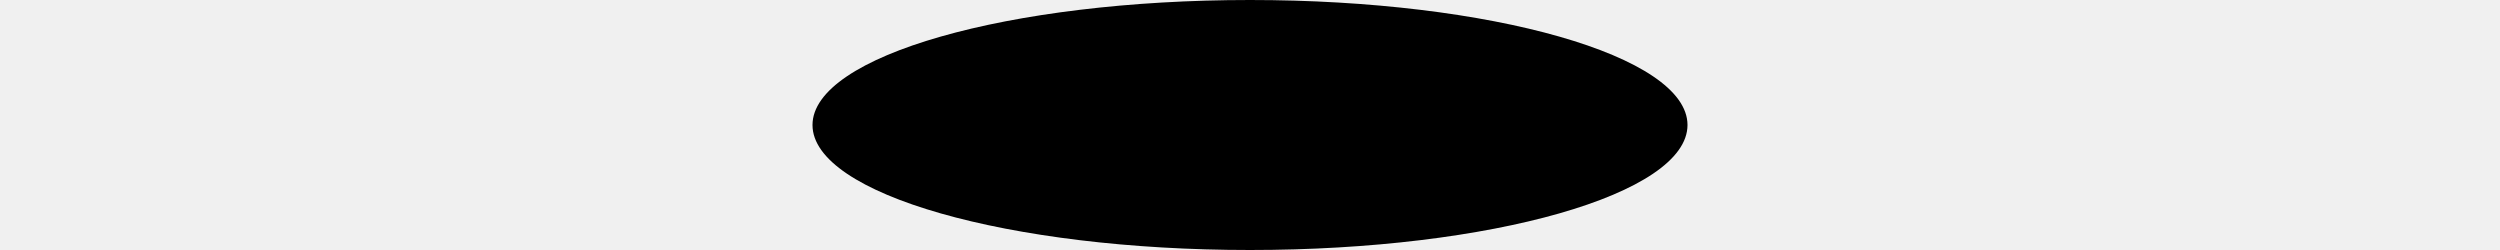
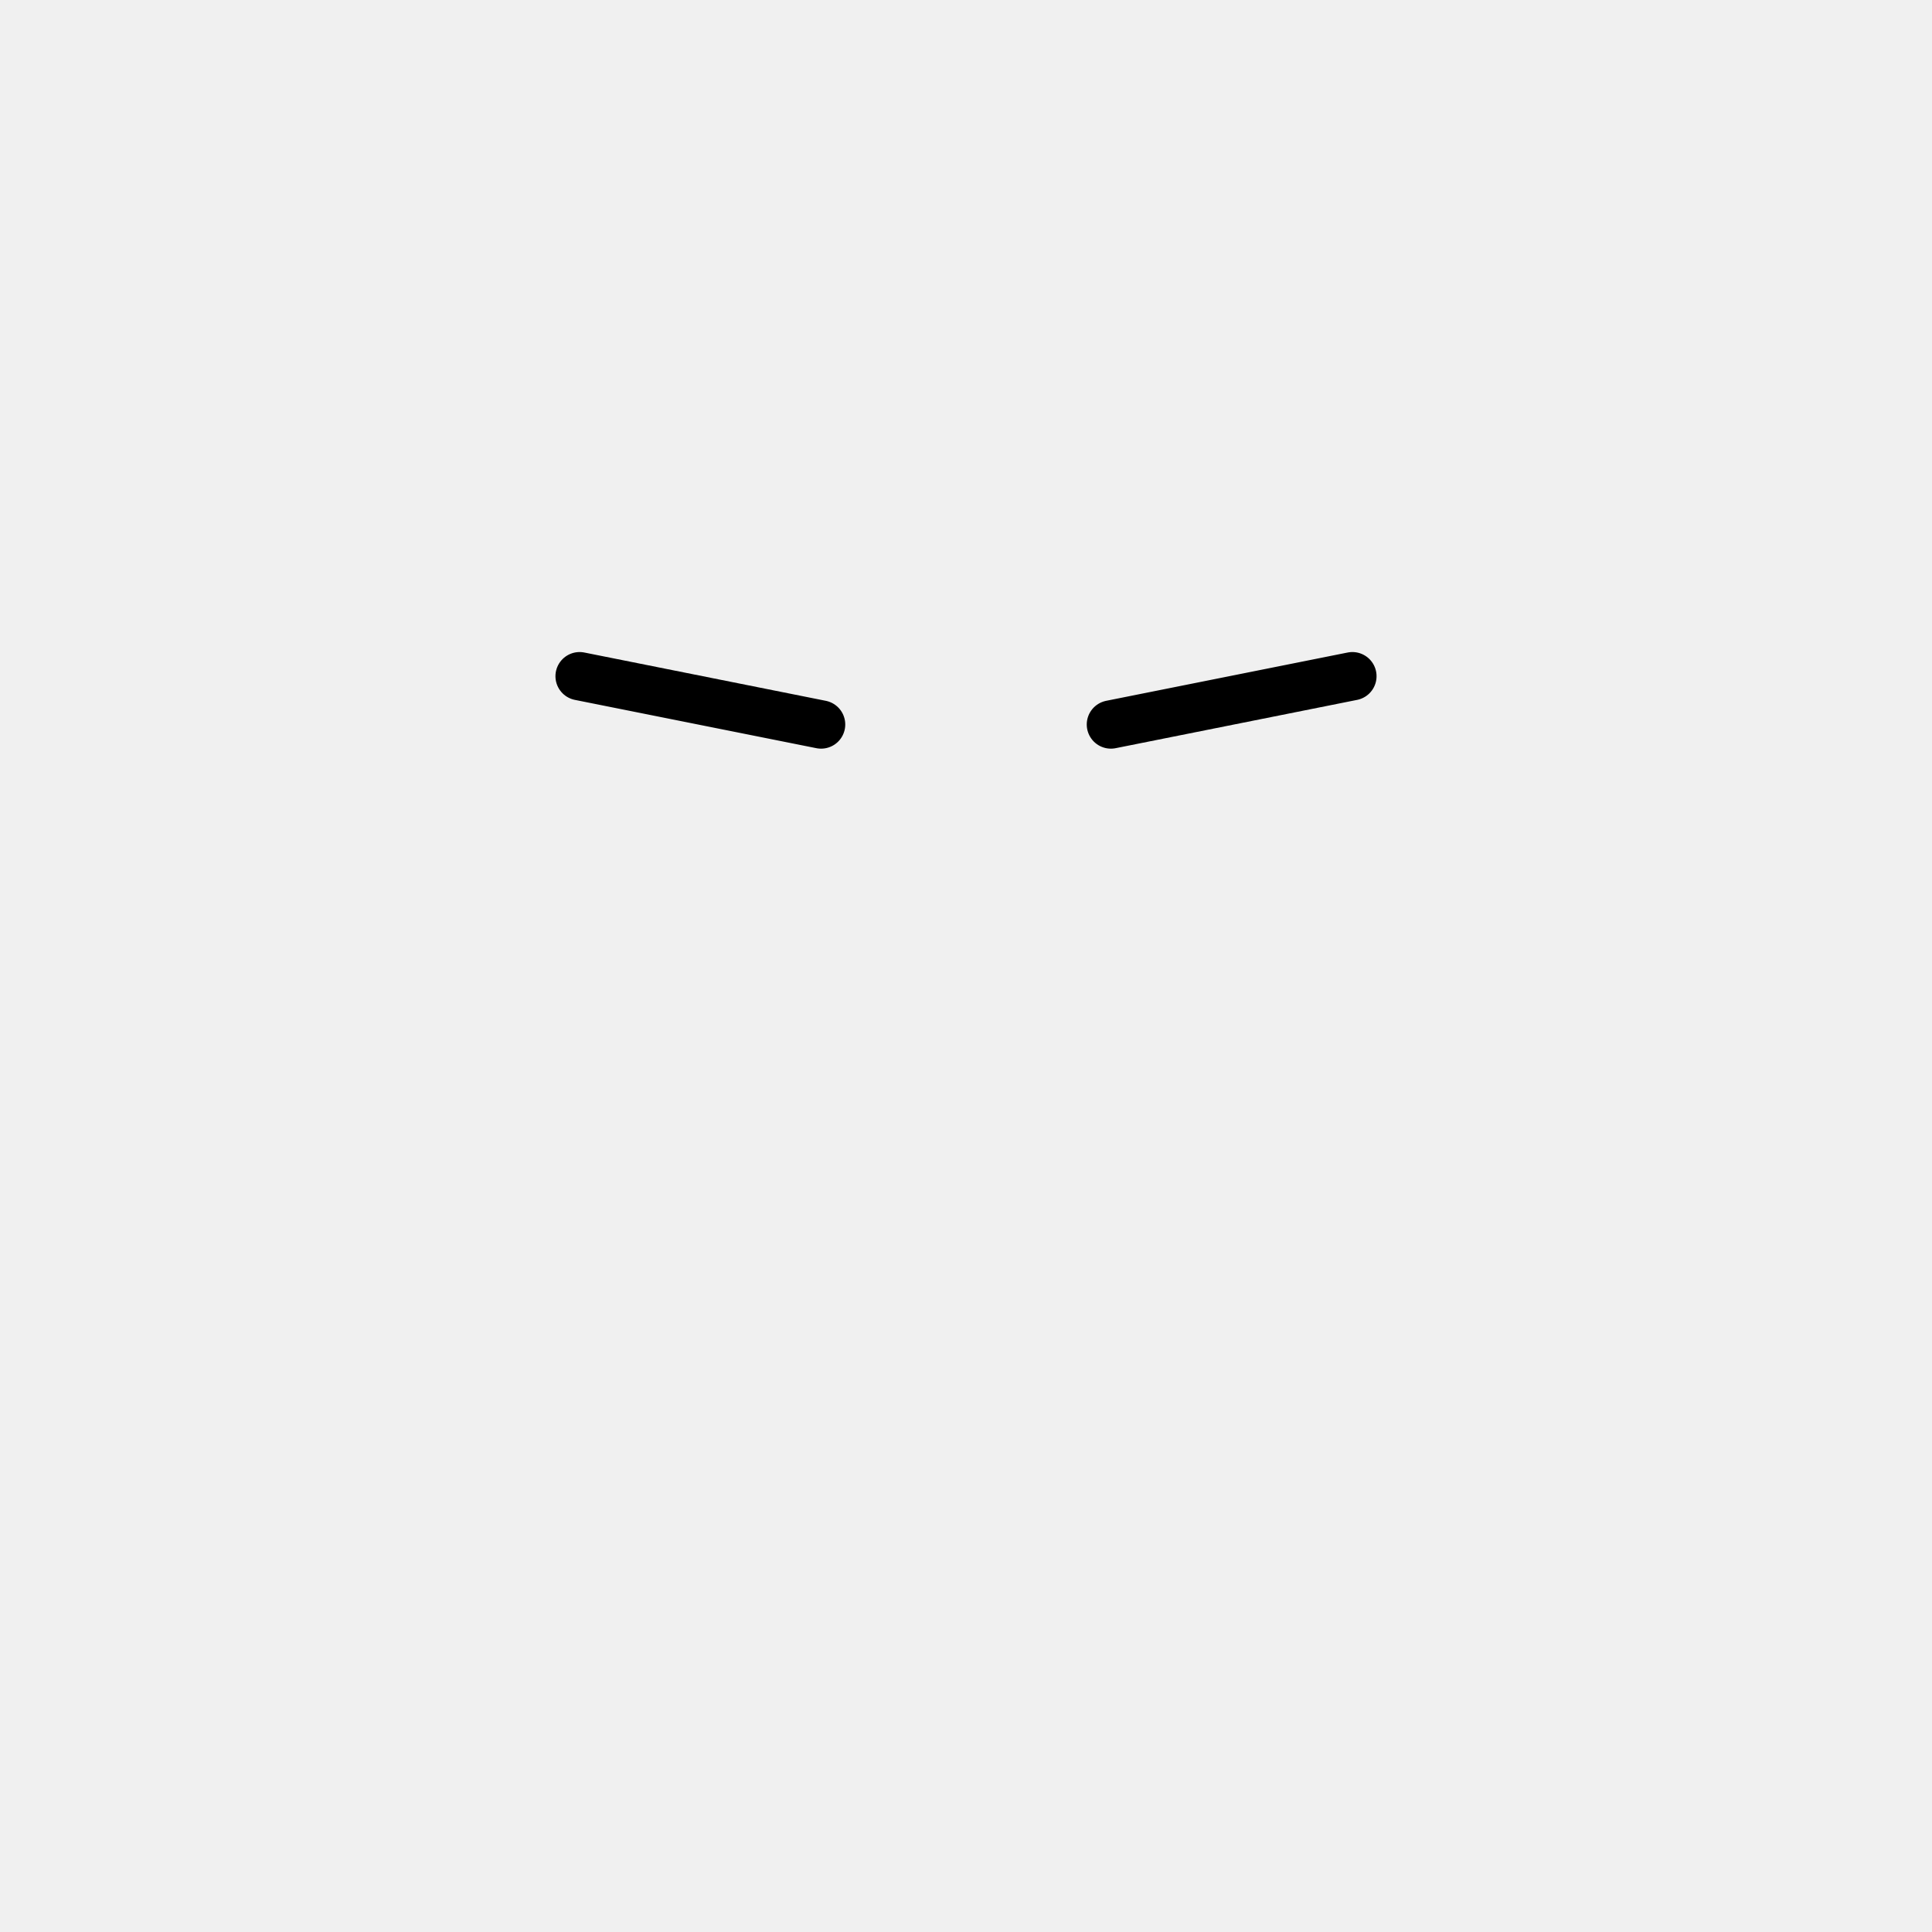
- <svg xmlns="http://www.w3.org/2000/svg" version="1.1" id="Layer_1" x="0px" y="0px" viewBox="0 0 400 40" enable-background="new 0 0 400 40" xml:space="preserve">
-   <path fill="#4D4D4D" d="M1000-1210c-110.5,0-200,89.5-200,200v100v100v0.3h200v-0.3c-36.4,0-70.6-9.7-100-26.8v-1.8V-1010  c0-30.7,13.9-58.2,35.7-76.6c10.5-4,20.2-9.8,28.7-16.9c11.1-4.2,23.1-6.6,35.7-6.6v-70V-1210c0.5,0,1,0,1.5,0c0.5,0,1,0,1.5,0H1000  z" />
-   <circle fill="#CCCCCC" cx="1800" cy="-410" r="200" />
-   <circle fill="#E2E2E2" cx="1800" cy="-410" r="100" />
-   <circle fill="#CCCCCC" cx="1400" cy="-410" r="200" />
-   <circle fill="#E2E2E2" cx="1400" cy="-410" r="100" />
-   <linearGradient id="SVGID_1_" gradientUnits="userSpaceOnUse" x1="1000" y1="-700" x2="1000" y2="-790">
+ <svg xmlns="http://www.w3.org/2000/svg" version="1.1" id="Layer_1" x="0px" y="0px" viewBox="0 0 400 400" enable-background="new 0 0 400 400" xml:space="preserve">
+   <path fill="#4D4D4D" d="M-600-2700c-110.5,0-200,89.5-200,200v100v100v0.3h200v-0.3c-36.4,0-70.6-9.7-100-26.8v-1.8V-2500  c0-30.7,13.9-58.2,35.7-76.6c10.5-4,20.2-9.8,28.7-16.9c11.1-4.2,23.1-6.6,35.7-6.6v-70V-2700c0.5,0,1,0,1.5,0c0.5,0,1,0,1.5,0H-600  z" />
+   <circle fill="#CCCCCC" cx="200" cy="-1900" r="200" />
+   <circle fill="#E2E2E2" cx="200" cy="-1900" r="100" />
+   <circle fill="#CCCCCC" cx="-200" cy="-1900" r="200" />
+   <circle fill="#E2E2E2" cx="-200" cy="-1900" r="100" />
+   <linearGradient id="SVGID_1_" gradientUnits="userSpaceOnUse" x1="-600" y1="-2190" x2="-600" y2="-2280">
    <stop offset="0" style="stop-color:#FFFFFF" />
    <stop offset="1" style="stop-color:#CCCCCC" />
  </linearGradient>
-   <polygon fill="url(#SVGID_1_)" points="1000,-700 980,-720 990,-730 1000,-790 1010,-730 1020,-720 " />
-   <circle opacity="0.5" cx="1345" cy="-395" r="15" />
-   <circle opacity="0.5" cx="1455" cy="-395" r="15" />
-   <polygon fill="#FFFFFF" points="1400,-340 1360,-360 1380,-380 1400,-420 1420,-380 1440,-360 " />
-   <line fill="none" stroke="#000000" stroke-width="10" stroke-linecap="round" stroke-linejoin="round" stroke-miterlimit="10" x1="1380" y1="-330" x2="1420" y2="-330" />
-   <circle opacity="0.5" cx="1750" cy="-410" r="10" />
-   <circle opacity="0.5" cx="1850" cy="-410" r="10" />
-   <path fill="none" stroke="#000000" stroke-width="10" stroke-linecap="round" stroke-linejoin="round" stroke-miterlimit="10" d="  M1376.6-458.3c-15.6-15.6-40.9-15.6-56.6,0" />
-   <path fill="none" stroke="#000000" stroke-width="10" stroke-linecap="round" stroke-linejoin="round" stroke-miterlimit="10" d="  M1830-328.3c-15.6-15.6-40.9-15.6-56.6,0" />
-   <path fill="none" stroke="#000000" stroke-width="10" stroke-linecap="round" stroke-linejoin="round" stroke-miterlimit="10" d="  M1480-458.3c-15.6-15.6-40.9-15.6-56.6,0" />
-   <path fill="#FFFFFF" d="M1829.1-377.2c-2-10.8-8.3-32-29.1-52.8c-20.8,20.8-27.2,42.1-29.1,52.8c-0.6,2.3-0.9,4.7-0.9,7.2  c0,16.6,13.4,30,30,30s30-13.4,30-30C1830-372.5,1829.7-374.9,1829.1-377.2z" />
-   <path fill="#FFFFFF" d="M1829.1-377.2c-2-10.8-8.3-32-29.1-52.8c-20.8,20.8-27.2,42.1-29.1,52.8c-0.6,2.3-0.9,4.7-0.9,7.2  c0,16.6,13.4,30,30,30s30-13.4,30-30C1830-372.5,1829.7-374.9,1829.1-377.2z" />
-   <line fill="none" stroke="#000000" stroke-width="8" stroke-miterlimit="10" x1="1600" y1="-460" x2="2000" y2="-460" />
+   <polygon fill="url(#SVGID_1_)" points="-600,-2190 -620,-2210 -610,-2220 -600,-2280 -590,-2220 -580,-2210 " />
+   <circle opacity="0.5" cx="-255" cy="-1885" r="15" />
+   <circle opacity="0.5" cx="-145" cy="-1885" r="15" />
+   <polygon fill="#FFFFFF" points="-200,-1830 -240,-1850 -220,-1870 -200,-1910 -180,-1870 -160,-1850 " />
+   <line fill="none" stroke="#000000" stroke-width="10" stroke-linecap="round" stroke-linejoin="round" stroke-miterlimit="10" x1="-220" y1="-1820" x2="-180" y2="-1820" />
+   <circle opacity="0.5" cx="150" cy="-1900" r="10" />
+   <circle opacity="0.5" cx="250" cy="-1900" r="10" />
+   <path fill="none" stroke="#000000" stroke-width="10" stroke-linecap="round" stroke-linejoin="round" stroke-miterlimit="10" d="  M-223.4-1948.3c-15.6-15.6-40.9-15.6-56.6,0" />
+   <path fill="none" stroke="#000000" stroke-width="10" stroke-linecap="round" stroke-linejoin="round" stroke-miterlimit="10" d="  M230-1818.3c-15.6-15.6-40.9-15.6-56.6,0" />
+   <path fill="none" stroke="#000000" stroke-width="10" stroke-linecap="round" stroke-linejoin="round" stroke-miterlimit="10" d="  M-120-1948.3c-15.6-15.6-40.9-15.6-56.6,0" />
+   <path fill="#FFFFFF" d="M229.1-1867.2c-2-10.8-8.3-32-29.1-52.8c-20.8,20.8-27.2,42.1-29.1,52.8c-0.6,2.3-0.9,4.7-0.9,7.2  c0,16.6,13.4,30,30,30s30-13.4,30-30C230-1862.5,229.7-1864.9,229.1-1867.2z" />
+   <path fill="#FFFFFF" d="M229.1-1867.2c-2-10.8-8.3-32-29.1-52.8c-20.8,20.8-27.2,42.1-29.1,52.8c-0.6,2.3-0.9,4.7-0.9,7.2  c0,16.6,13.4,30,30,30s30-13.4,30-30C230-1862.5,229.7-1864.9,229.1-1867.2z" />
+   <line fill="none" stroke="#000000" stroke-width="8" stroke-miterlimit="10" x1="0" y1="-1950" x2="400" y2="-1950" />
  <g>
    <g>
-       <path fill="#FFFFFF" d="M1735-434c-11.6,0-21-9.4-21-21s9.4-21,21-21h30c11.6,0,21,9.4,21,21s-9.4,21-21,21H1735z" />
-       <path d="M1765-472c9.4,0,17,7.6,17,17c0,9.4-7.6,17-17,17h-30c-9.4,0-17-7.6-17-17c0-9.4,7.6-17,17-17H1765 M1765-480h-30    c-13.8,0-25,11.2-25,25v0c0,13.8,11.2,25,25,25h30c13.8,0,25-11.2,25-25v0C1790-468.8,1778.8-480,1765-480L1765-480z" />
+       <path fill="#FFFFFF" d="M135-1924c-11.6,0-21-9.4-21-21s9.4-21,21-21h30c11.6,0,21,9.4,21,21s-9.4,21-21,21H135z" />
+       <path d="M165-1962c9.4,0,17,7.6,17,17c0,9.4-7.6,17-17,17h-30c-9.4,0-17-7.6-17-17c0-9.4,7.6-17,17-17H165 M165-1970h-30    c-13.8,0-25,11.2-25,25l0,0c0,13.8,11.2,25,25,25h30c13.8,0,25-11.2,25-25l0,0C190-1958.8,178.8-1970,165-1970L165-1970z" />
    </g>
    <g>
-       <path fill="#FFFFFF" d="M1835-434c-11.6,0-21-9.4-21-21s9.4-21,21-21h30c11.6,0,21,9.4,21,21s-9.4,21-21,21H1835z" />
-       <path d="M1865-472c9.4,0,17,7.6,17,17c0,9.4-7.6,17-17,17h-30c-9.4,0-17-7.6-17-17c0-9.4,7.6-17,17-17H1865 M1865-480h-30    c-13.8,0-25,11.2-25,25v0c0,13.8,11.2,25,25,25h30c13.8,0,25-11.2,25-25v0C1890-468.8,1878.8-480,1865-480L1865-480z" />
+       <path fill="#FFFFFF" d="M235-1924c-11.6,0-21-9.4-21-21s9.4-21,21-21h30c11.6,0,21,9.4,21,21s-9.4,21-21,21H235z" />
+       <path d="M265-1962c9.4,0,17,7.6,17,17c0,9.4-7.6,17-17,17h-30c-9.4,0-17-7.6-17-17c0-9.4,7.6-17,17-17H265 M265-1970h-30    c-13.8,0-25,11.2-25,25l0,0c0,13.8,11.2,25,25,25h30c13.8,0,25-11.2,25-25l0,0C290-1958.8,278.8-1970,265-1970L265-1970z" />
    </g>
  </g>
-   <circle fill="#CCCCCC" cx="2200" cy="-410" r="200" />
-   <circle fill="#E2E2E2" cx="2200" cy="-410" r="100" />
-   <circle opacity="0.5" cx="2150" cy="-410" r="10" />
-   <circle opacity="0.5" cx="2250" cy="-410" r="10" />
-   <path fill="none" stroke="#000000" stroke-width="10" stroke-linecap="round" stroke-linejoin="round" stroke-miterlimit="10" d="  M2230-340c-15.6,15.6-40.9,15.6-56.6,0" />
-   <path fill="#FFFFFF" d="M2219.4-377.2c-1.3-10.8-5.6-32-19.4-52.8c-13.9,20.8-18.1,42.1-19.4,52.8c-0.4,2.3-0.6,4.7-0.6,7.2  c0,16.6,9,30,20,30s20-13.4,20-30C2220-372.5,2219.8-374.9,2219.4-377.2z" />
-   <rect x="1600" y="-1010" fill="#CCCCCC" width="400" height="400" />
+   <line fill="none" stroke="#000000" stroke-width="8" stroke-miterlimit="10" x1="0" y1="-650" x2="400" y2="-650" />
  <g>
-     <path fill="#FFFFFF" stroke="#000000" stroke-width="8" stroke-miterlimit="10" d="M2150-430L2150-430c-11,0-20-9-20-20v0   c0-11,9-20,20-20l0,0c11,0,20,9,20,20v0C2170-439,2161-430,2150-430z" />
-     <circle cx="2150" cy="-450" r="10" />
+     <g>
+       <path fill="#FFFFFF" d="M135-624c-11.6,0-21-9.4-21-21s9.4-21,21-21h30c11.6,0,21,9.4,21,21s-9.4,21-21,21H135z" />
+       <path d="M165-662c9.4,0,17,7.6,17,17s-7.6,17-17,17h-30c-9.4,0-17-7.6-17-17s7.6-17,17-17H165 M165-670h-30c-13.8,0-25,11.2-25,25    l0,0c0,13.8,11.2,25,25,25h30c13.8,0,25-11.2,25-25l0,0C190-658.8,178.8-670,165-670L165-670z" />
+     </g>
+     <g>
+       <path fill="#FFFFFF" d="M235-624c-11.6,0-21-9.4-21-21s9.4-21,21-21h30c11.6,0,21,9.4,21,21s-9.4,21-21,21H235z" />
+       <path d="M265-662c9.4,0,17,7.6,17,17s-7.6,17-17,17h-30c-9.4,0-17-7.6-17-17s7.6-17,17-17H265 M265-670h-30c-13.8,0-25,11.2-25,25    l0,0c0,13.8,11.2,25,25,25h30c13.8,0,25-11.2,25-25l0,0C290-658.8,278.8-670,265-670L265-670z" />
+     </g>
+   </g>
+   <circle fill="#CCCCCC" cx="600" cy="-1900" r="200" />
+   <circle fill="#E2E2E2" cx="600" cy="-1900" r="100" />
+   <circle opacity="0.5" cx="550" cy="-1900" r="10" />
+   <circle opacity="0.5" cx="650" cy="-1900" r="10" />
+   <path fill="none" stroke="#000000" stroke-width="10" stroke-linecap="round" stroke-linejoin="round" stroke-miterlimit="10" d="  M630-1830c-15.6,15.6-40.9,15.6-56.6,0" />
+   <path fill="#FFFFFF" d="M619.4-1867.2c-1.3-10.8-5.6-32-19.4-52.8c-13.9,20.8-18.1,42.1-19.4,52.8c-0.4,2.3-0.6,4.7-0.6,7.2  c0,16.6,9,30,20,30s20-13.4,20-30C620-1862.5,619.8-1864.9,619.4-1867.2z" />
+   <rect x="-60" y="-2990" fill="#CCCCCC" width="400" height="400" />
+   <g>
+     <path fill="#FFFFFF" stroke="#000000" stroke-width="8" stroke-miterlimit="10" d="M550-1920L550-1920c-11,0-20-9-20-20l0,0   c0-11,9-20,20-20l0,0c11,0,20,9,20,20l0,0C570-1929,561-1920,550-1920z" />
+     <circle cx="550" cy="-1940" r="10" />
  </g>
  <g>
-     <path fill="#FFFFFF" stroke="#000000" stroke-width="8" stroke-miterlimit="10" d="M2250-430L2250-430c-11,0-20-9-20-20v0   c0-11,9-20,20-20l0,0c11,0,20,9,20,20v0C2270-439,2261-430,2250-430z" />
-     <circle cx="2250" cy="-450" r="10" />
+     <path fill="#FFFFFF" stroke="#000000" stroke-width="8" stroke-miterlimit="10" d="M650-1920L650-1920c-11,0-20-9-20-20l0,0   c0-11,9-20,20-20l0,0c11,0,20,9,20,20l0,0C670-1929,661-1920,650-1920z" />
+     <circle cx="650" cy="-1940" r="10" />
  </g>
-   <circle fill="#CCCCCC" cx="2600" cy="-410" r="200" />
-   <circle fill="#E2E2E2" cx="2600" cy="-410" r="100" />
-   <path fill="#FFFFFF" d="M2619.4-400.6c-1.3-6-5.6-17.8-19.4-29.4c-13.9,11.6-18.1,23.4-19.4,29.4c-0.4,1.3-0.6,2.6-0.6,4  c0,9.2,9,16.7,20,16.7s20-7.5,20-16.7C2620-398,2619.8-399.4,2619.4-400.6z" />
-   <circle cx="2600" cy="-330" r="10" />
+   <circle fill="#CCCCCC" cx="1000" cy="-1900" r="200" />
+   <circle fill="#E2E2E2" cx="1000" cy="-1900" r="100" />
+   <path fill="#FFFFFF" d="M1019.4-1890.6c-1.3-6-5.6-17.8-19.4-29.4c-13.9,11.6-18.1,23.4-19.4,29.4c-0.4,1.3-0.6,2.6-0.6,4  c0,9.2,9,16.7,20,16.7s20-7.5,20-16.7C1020-1888,1019.8-1889.4,1019.4-1890.6z" />
+   <circle cx="1000" cy="-1820" r="10" />
  <g>
-     <circle fill="#CCCCCC" cx="2530" cy="-380" r="40" />
-     <rect x="2522" y="-400" fill="#FFFFFF" width="16" height="16" />
+     <circle fill="#CCCCCC" cx="930" cy="-1870" r="40" />
+     <rect x="922" y="-1890" fill="#FFFFFF" width="16" height="16" />
  </g>
  <g>
-     <circle fill="#CCCCCC" cx="2670" cy="-380" r="40" />
-     <rect x="2662" y="-400" fill="#FFFFFF" width="16" height="16" />
+     <circle fill="#CCCCCC" cx="1070" cy="-1870" r="40" />
+     <rect x="1062" y="-1890" fill="#FFFFFF" width="16" height="16" />
  </g>
-   <line fill="none" stroke="#000000" stroke-width="10" stroke-linecap="round" stroke-linejoin="round" stroke-miterlimit="10" x1="2520" y1="-470" x2="2570" y2="-460" />
-   <line fill="none" stroke="#000000" stroke-width="10" stroke-linecap="round" stroke-linejoin="round" stroke-miterlimit="10" x1="2680" y1="-470" x2="2630" y2="-460" />
-   <path fill="none" stroke="#000000" stroke-width="20" stroke-linecap="square" stroke-miterlimit="10" d="M2123.5-507.4  c15.1-16.1,40.4-16.9,56.5-1.8" />
-   <path fill="none" stroke="#000000" stroke-width="20" stroke-linecap="square" stroke-miterlimit="10" d="M2220-507.4  c15.1-16.1,40.4-16.9,56.5-1.8" />
-   <path fill="none" stroke="#000000" stroke-width="10" stroke-linecap="round" stroke-linejoin="round" stroke-miterlimit="10" d="  M2630,160c-15.6,15.6-40.9,15.6-56.6,0" />
-   <path opacity="0.3" fill="#4D4D4D" d="M1203-410c0-11.8-1-23.4-3-34.7v69.3C1202-386.6,1203-398.2,1203-410z" />
-   <circle fill="#CCCCCC" cx="1000" cy="-410" r="200" />
-   <circle fill="#CCCCCC" cx="1004" cy="89" r="200" />
-   <circle fill="#E2E2E2" cx="1000" cy="-410" r="100" />
+   <line fill="none" stroke="#000000" stroke-width="10" stroke-linecap="round" stroke-linejoin="round" stroke-miterlimit="10" x1="920" y1="-1960" x2="970" y2="-1950" />
+   <line fill="none" stroke="#000000" stroke-width="10" stroke-linecap="round" stroke-linejoin="round" stroke-miterlimit="10" x1="1080" y1="-1960" x2="1030" y2="-1950" />
+   <line fill="none" stroke="#000000" stroke-width="10" stroke-linecap="round" stroke-linejoin="round" stroke-miterlimit="10" x1="120" y1="140" x2="170" y2="150" />
+   <line fill="none" stroke="#000000" stroke-width="10" stroke-linecap="round" stroke-linejoin="round" stroke-miterlimit="10" x1="280" y1="140" x2="230" y2="150" />
+   <path fill="none" stroke="#000000" stroke-width="20" stroke-linecap="square" stroke-miterlimit="10" d="M523.5-1997.4  c15.1-16.1,40.4-16.9,56.5-1.8" />
+   <path fill="none" stroke="#000000" stroke-width="20" stroke-linecap="square" stroke-miterlimit="10" d="M620-1997.4  c15.1-16.1,40.4-16.9,56.5-1.8" />
  <g>
-     <path fill="#4D4D4D" d="M323.6-600.8c0-4.2-0.2-8.4-0.5-12.5c-98.1,7.5-176.2,86-183.2,184.2c3.8,0.3,7.7,0.4,11.6,0.4   C246.6-428.7,323.6-505.7,323.6-600.8z" />
-     <path fill="#4D4D4D" d="M338.5-613.8c-5,0-9.9,0.2-14.8,0.5c0,1.8-0.1,3.6-0.1,5.4c0,114.8,93.1,207.9,207.9,207.9   c1.8,0,3.6,0,5.4-0.1c0.4-4.9,0.5-9.8,0.5-14.8C537.5-524.8,448.4-613.8,338.5-613.8z" />
+     <path fill="#FFFFFF" stroke="#000000" stroke-width="8" stroke-miterlimit="10" d="M150-220L150-220c-11,0-20-9-20-20v0   c0-11,9-20,20-20h0c11,0,20,9,20,20v0C170-229,161-220,150-220z" />
+     <circle cx="150" cy="-240" r="10" />
  </g>
-   <circle fill="#FFFFFF" cx="955" cy="-465" r="35" />
-   <path d="M955-500c-19.3,0-35,15.7-35,35c0,19.3,15.7,35,35,35s35-15.7,35-35C990-484.3,974.3-500,955-500z M955-437  c-15.5,0-28-12.5-28-28c0-15.5,12.5-28,28-28s28,12.5,28,28C983-449.5,970.5-437,955-437z" />
-   <circle fill="#FFFFFF" cx="1045" cy="-465" r="35" />
-   <path d="M1045-500c-19.3,0-35,15.7-35,35c0,19.3,15.7,35,35,35s35-15.7,35-35C1080-484.3,1064.3-500,1045-500z M1045-437  c-15.5,0-28-12.5-28-28c0-15.5,12.5-28,28-28s28,12.5,28,28C1073-449.5,1060.5-437,1045-437z" />
-   <circle cx="955" cy="-465" r="15" />
-   <circle opacity="0.5" cx="950" cy="-390" r="10" />
-   <circle opacity="0.5" cx="1050" cy="-390" r="10" />
-   <circle cx="1045" cy="-465" r="15" />
-   <polyline fill="none" stroke="#000000" stroke-width="10" stroke-linecap="round" stroke-linejoin="round" stroke-miterlimit="10" points="  970,-320 1000,-340 1030,-320 " />
-   <polygon fill="#FFFFFF" points="1000,-340 980,-360 990,-370 1000,-430 1010,-370 1020,-360 " />
-   <line fill="none" stroke="#000000" stroke-width="20" stroke-linecap="square" stroke-miterlimit="10" x1="900" y1="-510" x2="1100" y2="-510" />
-   <line fill="none" stroke="#000000" stroke-width="20" stroke-linecap="square" stroke-miterlimit="10" x1="3300" y1="-10" x2="3500" y2="-10" />
-   <circle opacity="0.5" cx="2950" cy="110" r="10" />
-   <circle opacity="0.5" cx="3050" cy="110" r="10" />
-   <polygon fill="#FFFFFF" points="2200,160 2180,140 2190,130 2200,70 2210,130 2220,140 " />
-   <circle fill="#FFFFFF" cx="1755" cy="35" r="35" />
-   <path d="M1755,0c-19.3,0-35,15.7-35,35c0,19.3,15.7,35,35,35s35-15.7,35-35C1790,15.7,1774.3,0,1755,0z M1755,63  c-15.5,0-28-12.5-28-28c0-15.5,12.5-28,28-28s28,12.5,28,28C1783,50.5,1770.5,63,1755,63z" />
-   <circle fill="#FFFFFF" cx="1845" cy="35" r="35" />
-   <path d="M1845,0c-19.3,0-35,15.7-35,35c0,19.3,15.7,35,35,35s35-15.7,35-35C1880,15.7,1864.3,0,1845,0z M1845,63  c-15.5,0-28-12.5-28-28c0-15.5,12.5-28,28-28s28,12.5,28,28C1873,50.5,1860.5,63,1845,63z" />
-   <circle cx="1755" cy="35" r="15" />
-   <circle cx="1845" cy="35" r="15" />
  <g>
-     <line fill="none" stroke="#000000" stroke-width="20" stroke-linecap="square" stroke-miterlimit="10" x1="1320" y1="-500" x2="1390" y2="-480" />
-     <line fill="none" stroke="#000000" stroke-width="20" stroke-linecap="square" stroke-miterlimit="10" x1="1480" y1="-500" x2="1410" y2="-480" />
+     <path fill="#FFFFFF" stroke="#000000" stroke-width="8" stroke-miterlimit="10" d="M250-220L250-220c-11,0-20-9-20-20v0   c0-11,9-20,20-20h0c11,0,20,9,20,20v0C270-229,261-220,250-220z" />
+     <circle cx="250" cy="-240" r="10" />
  </g>
-   <circle fill="#E2E2E2" cx="1404" cy="89" r="100" />
-   <path fill="#CCCCCC" d="M800,90c0-1.2,0-2.3,0-3.5v7C800,92.3,800,91.2,800,90z" />
-   <path fill="none" d="M651.3-103.4c-0.8-3.8-1.3-7.7-1.3-11.6c0,3.8-0.4,7.5-1.1,11C649.7-103.8,650.5-103.6,651.3-103.4z" />
-   <path d="M648.9-104c-15.6-3.9-32-6-48.9-6c-50.7,0-97,18.9-132.3,50H595C621.5-60,643.7-79,648.9-104z" />
-   <path d="M705-60h27.3c-22.9-20.2-50.5-35.3-81-43.4C656.6-78.6,678.7-60,705-60z" />
-   <path d="M250-330H150c-27.6,0-50,22.4-50,50v10v20v30h40v40l-10,10h50v-10v-40h40v40v10h50l-10-10v-40h40v-30v-20v-10  C300-307.6,277.6-330,250-330z" />
-   <path d="M236.4-116.4h-72.8c-20.1,0-36.4,16.3-36.4,36.4v7.3v14.5v21.8h29.1v29.1L149.1,0h36.4v-7.3v-29.1h29.1v29.1V0h36.4  l-7.3-7.3v-29.1h29.1v-21.8v-14.5V-80C272.8-100.1,256.5-116.4,236.4-116.4z" />
-   <ellipse cx="200" cy="20" rx="70" ry="20" />
+   <path fill="none" stroke="#000000" stroke-width="10" stroke-linecap="round" stroke-linejoin="round" stroke-miterlimit="10" d="  M1030-1330c-15.6,15.6-40.9,15.6-56.6,0" />
+   <path opacity="0.3" fill="#4D4D4D" d="M-397-1900c0-11.8-1-23.4-3-34.7v69.3C-398-1876.6-397-1888.2-397-1900z" />
+   <circle fill="#CCCCCC" cx="-600" cy="-1900" r="200" />
+   <circle fill="#CCCCCC" cx="-596" cy="-1401" r="200" />
+   <circle fill="#E2E2E2" cx="-600" cy="-1900" r="100" />
+   <g>
+     <path fill="#4D4D4D" d="M-1276.4-2090.8c0-4.2-0.2-8.4-0.5-12.5c-98.1,7.5-176.2,86-183.2,184.2c3.8,0.3,7.7,0.4,11.6,0.4   C-1353.4-1918.7-1276.4-1995.7-1276.4-2090.8z" />
+     <path fill="#4D4D4D" d="M-1261.5-2103.8c-5,0-9.9,0.2-14.8,0.5c0,1.8-0.1,3.6-0.1,5.4c0,114.8,93.1,207.9,207.9,207.9   c1.8,0,3.6,0,5.4-0.1c0.4-4.9,0.5-9.8,0.5-14.8C-1062.5-2014.8-1151.6-2103.8-1261.5-2103.8z" />
+   </g>
+   <circle fill="#FFFFFF" cx="-645" cy="-1955" r="35" />
+   <path d="M-645-1990c-19.3,0-35,15.7-35,35s15.7,35,35,35s35-15.7,35-35S-625.7-1990-645-1990z M-645-1927c-15.5,0-28-12.5-28-28  s12.5-28,28-28s28,12.5,28,28S-629.5-1927-645-1927z" />
+   <circle fill="#FFFFFF" cx="-555" cy="-1955" r="35" />
+   <path d="M-555-1990c-19.3,0-35,15.7-35,35s15.7,35,35,35s35-15.7,35-35S-535.7-1990-555-1990z M-555-1927c-15.5,0-28-12.5-28-28  s12.5-28,28-28s28,12.5,28,28S-539.5-1927-555-1927z" />
+   <circle cx="-645" cy="-1955" r="15" />
+   <circle opacity="0.5" cx="-650" cy="-1880" r="10" />
+   <circle opacity="0.5" cx="-550" cy="-1880" r="10" />
+   <circle cx="-555" cy="-1955" r="15" />
+   <polyline fill="none" stroke="#000000" stroke-width="10" stroke-linecap="round" stroke-linejoin="round" stroke-miterlimit="10" points="  -630,-1810 -600,-1830 -570,-1810 " />
+   <polygon fill="#FFFFFF" points="-600,-1830 -620,-1850 -610,-1860 -600,-1920 -590,-1860 -580,-1850 " />
+   <line fill="none" stroke="#000000" stroke-width="20" stroke-linecap="square" stroke-miterlimit="10" x1="-700" y1="-2000" x2="-500" y2="-2000" />
+   <path fill="#B5B5B5" d="M0-2350c-3.4,0-6.8,0.3-10,1v-1h-390c-27.6,0-50,22.4-50,50s22.4,50,50,50h390v-1c3.2,0.7,6.6,1,10,1  c27.6,0,50-22.4,50-50S27.6-2350,0-2350z" />
+   <line fill="none" stroke="#000000" stroke-width="20" stroke-linecap="square" stroke-miterlimit="10" x1="1700" y1="-1500" x2="1900" y2="-1500" />
+   <circle opacity="0.5" cx="1350" cy="-1380" r="10" />
+   <circle opacity="0.5" cx="1450" cy="-1380" r="10" />
+   <polygon fill="#FFFFFF" points="600,-1330 580,-1350 590,-1360 600,-1420 610,-1360 620,-1350 " />
+   <circle fill="#FFFFFF" cx="155" cy="-1455" r="35" />
+   <path d="M155-1490c-19.3,0-35,15.7-35,35s15.7,35,35,35s35-15.7,35-35S174.3-1490,155-1490z M155-1427c-15.5,0-28-12.5-28-28  s12.5-28,28-28s28,12.5,28,28S170.5-1427,155-1427z" />
+   <circle fill="#FFFFFF" cx="245" cy="-1455" r="35" />
+   <path d="M245-1490c-19.3,0-35,15.7-35,35s15.7,35,35,35s35-15.7,35-35S264.3-1490,245-1490z M245-1427c-15.5,0-28-12.5-28-28  s12.5-28,28-28s28,12.5,28,28S260.5-1427,245-1427z" />
+   <circle cx="155" cy="-1455" r="15" />
+   <circle cx="245" cy="-1455" r="15" />
+   <g>
+     <line fill="none" stroke="#000000" stroke-width="20" stroke-linecap="square" stroke-miterlimit="10" x1="-280" y1="-1990" x2="-210" y2="-1970" />
+     <line fill="none" stroke="#000000" stroke-width="20" stroke-linecap="square" stroke-miterlimit="10" x1="-120" y1="-1990" x2="-190" y2="-1970" />
+   </g>
+   <path fill="none" stroke="#000000" stroke-width="10" stroke-linecap="round" stroke-linejoin="round" stroke-miterlimit="10" d="  M176.6-1048.3c-15.6-15.6-40.9-15.6-56.6,0" />
+   <path fill="none" stroke="#000000" stroke-width="10" stroke-linecap="round" stroke-linejoin="round" stroke-miterlimit="10" d="  M280-1048.3c-15.6-15.6-40.9-15.6-56.6,0" />
+   <circle fill="#E2E2E2" cx="-196" cy="-1401" r="100" />
+   <path fill="#CCCCCC" d="M-800-1400c0-1.2,0-2.3,0-3.5v7C-800-1397.7-800-1398.8-800-1400z" />
+   <path fill="none" d="M-948.7-1593.4c-0.8-3.8-1.3-7.7-1.3-11.6c0,3.8-0.4,7.5-1.1,11C-950.3-1593.8-949.5-1593.6-948.7-1593.4z" />
+   <path d="M-951.1-1594c-15.6-3.9-32-6-48.9-6c-50.7,0-97,18.9-132.3,50h127.3C-978.5-1550-956.3-1569-951.1-1594z" />
+   <path d="M-895-1550h27.3c-22.9-20.2-50.5-35.3-81-43.4C-943.4-1568.6-921.3-1550-895-1550z" />
+   <path d="M-1350-1820h-100c-27.6,0-50,22.4-50,50v10v20v30h40v40l-10,10h50v-10v-40h40v40v10h50l-10-10v-40h40v-30v-20v-10  C-1300-1797.6-1322.4-1820-1350-1820z" />
+   <path d="M-1363.6-1606.4h-72.8c-20.1,0-36.4,16.3-36.4,36.4v7.3v14.6v21.8h29.1v29.1l-7.3,7.3h36.4v-7.3v-29.1h29.1v29.1v7.3h36.4  l-7.3-7.3v-29.1h29.1v-21.8v-14.6v-7.3C-1327.2-1590.1-1343.5-1606.4-1363.6-1606.4z" />
+   <ellipse cx="-1400" cy="-1470" rx="70" ry="20" />
</svg>
